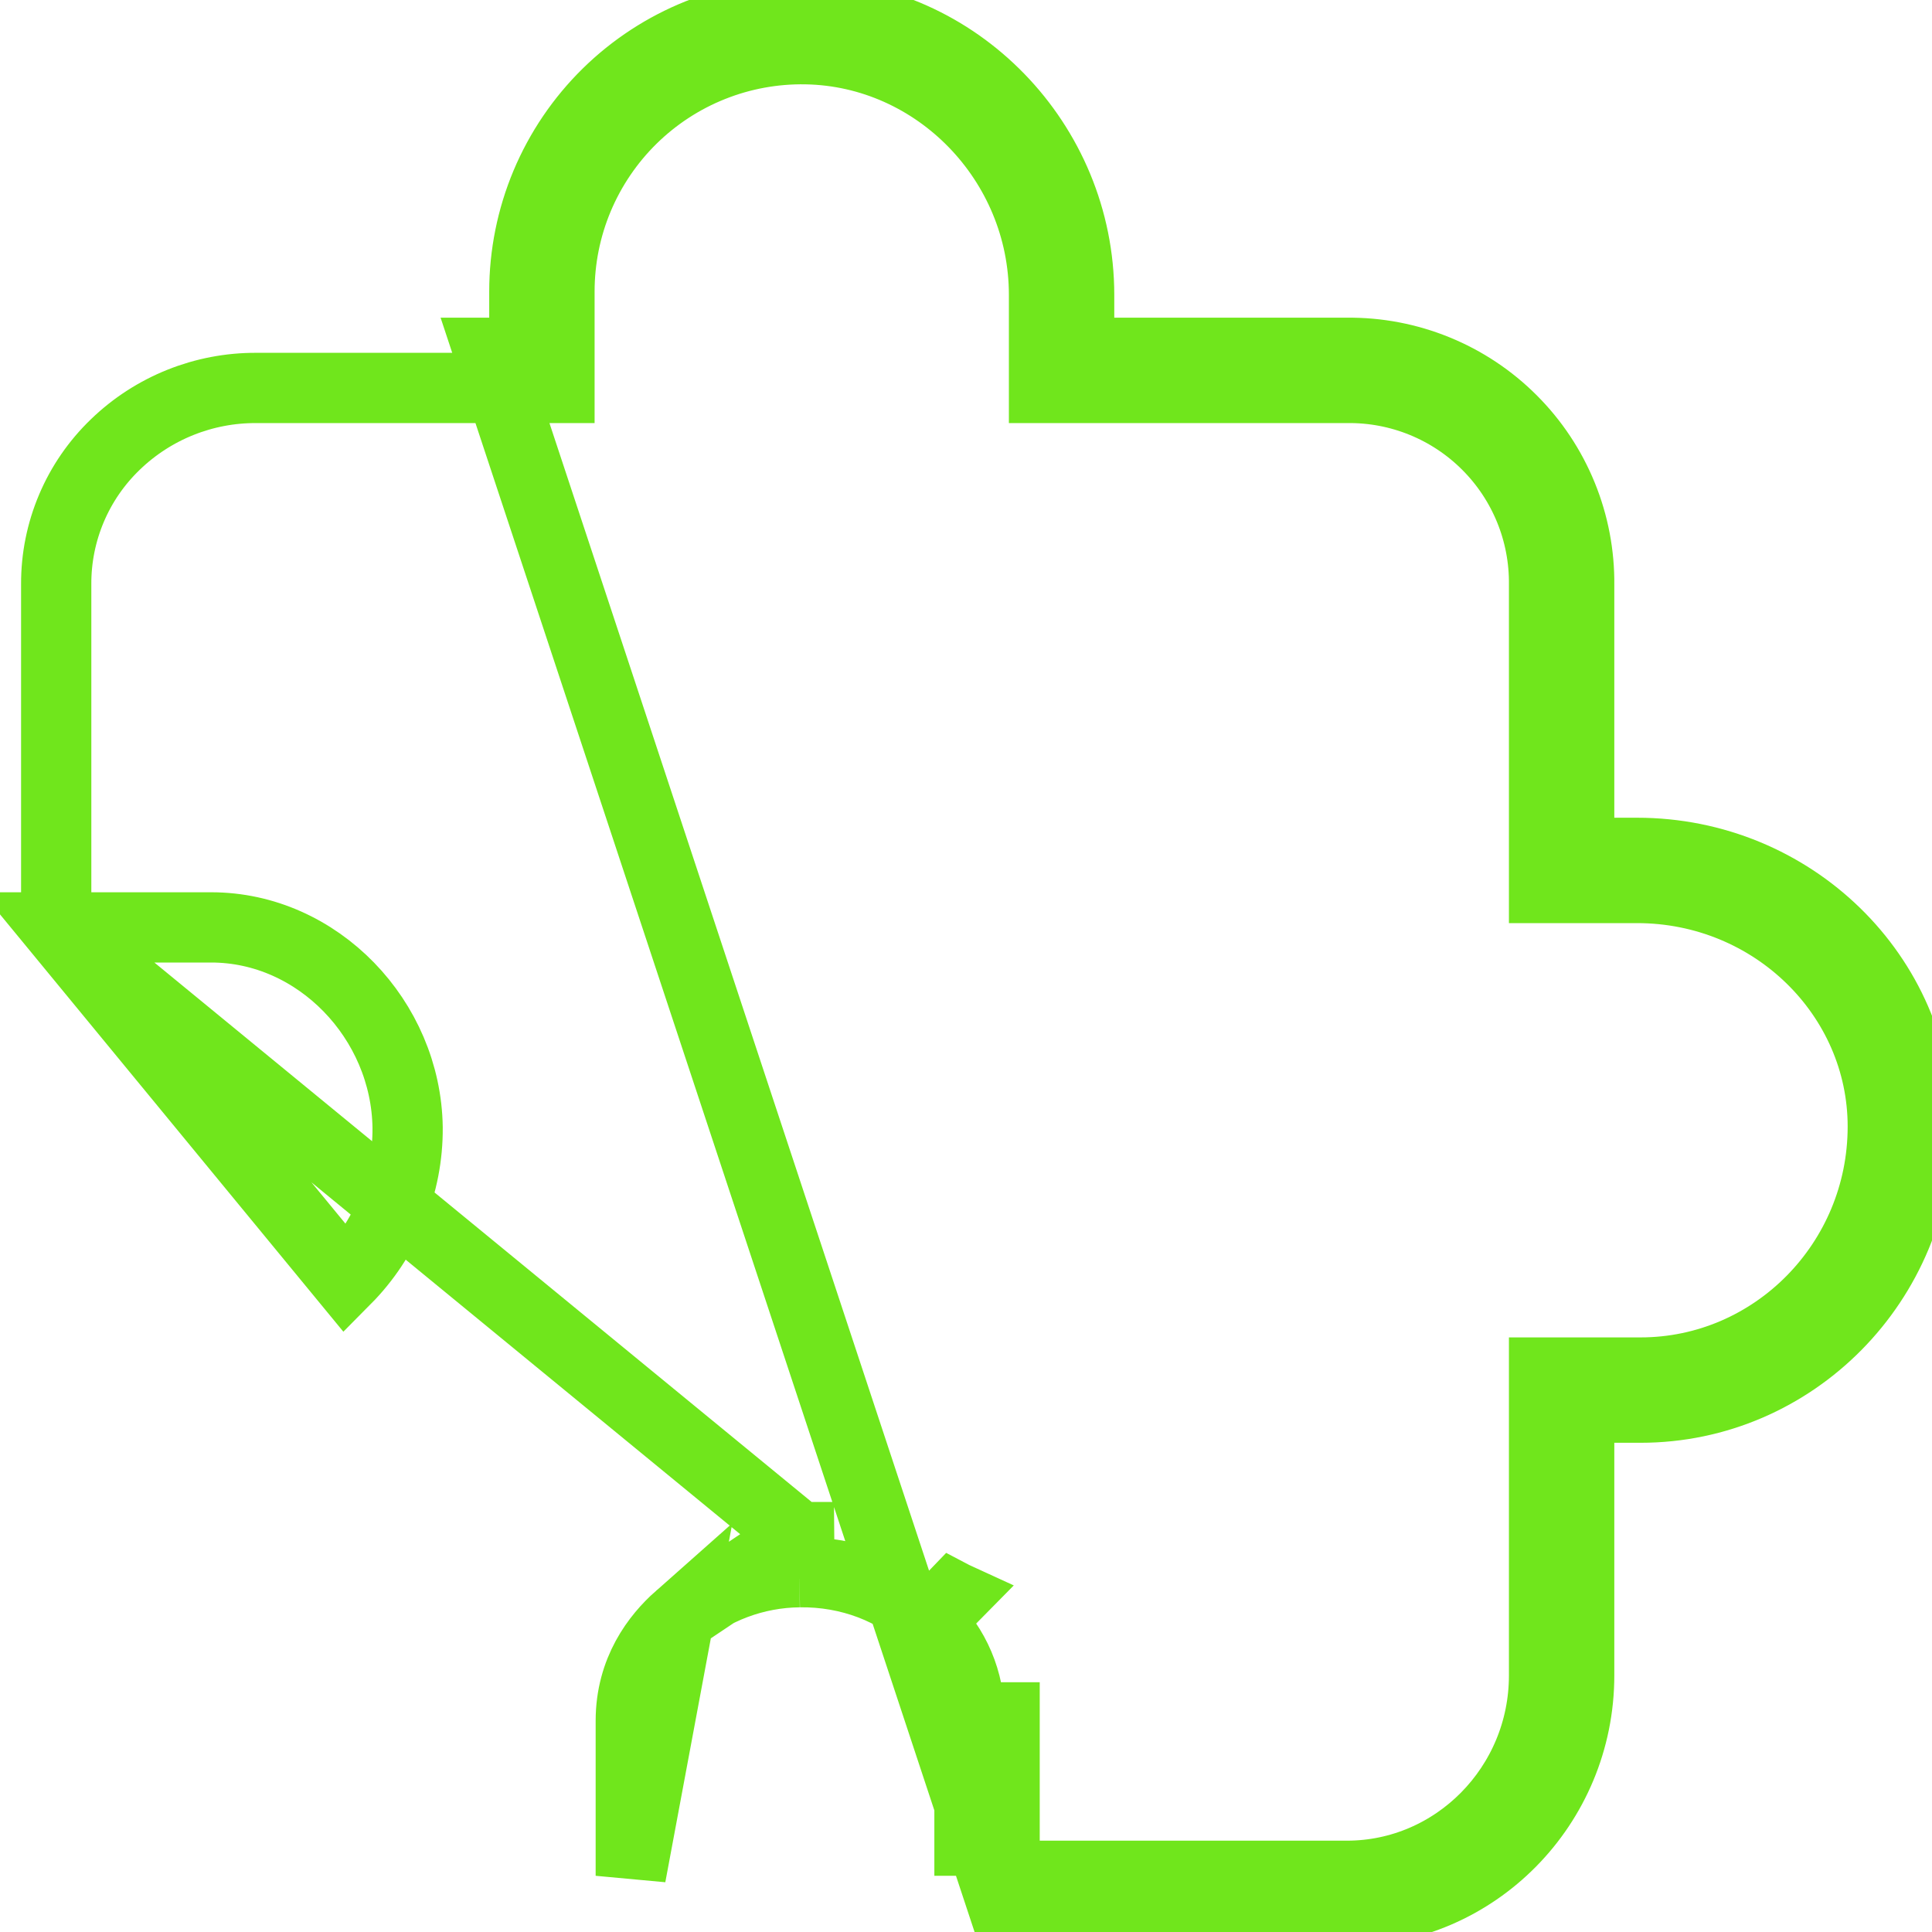
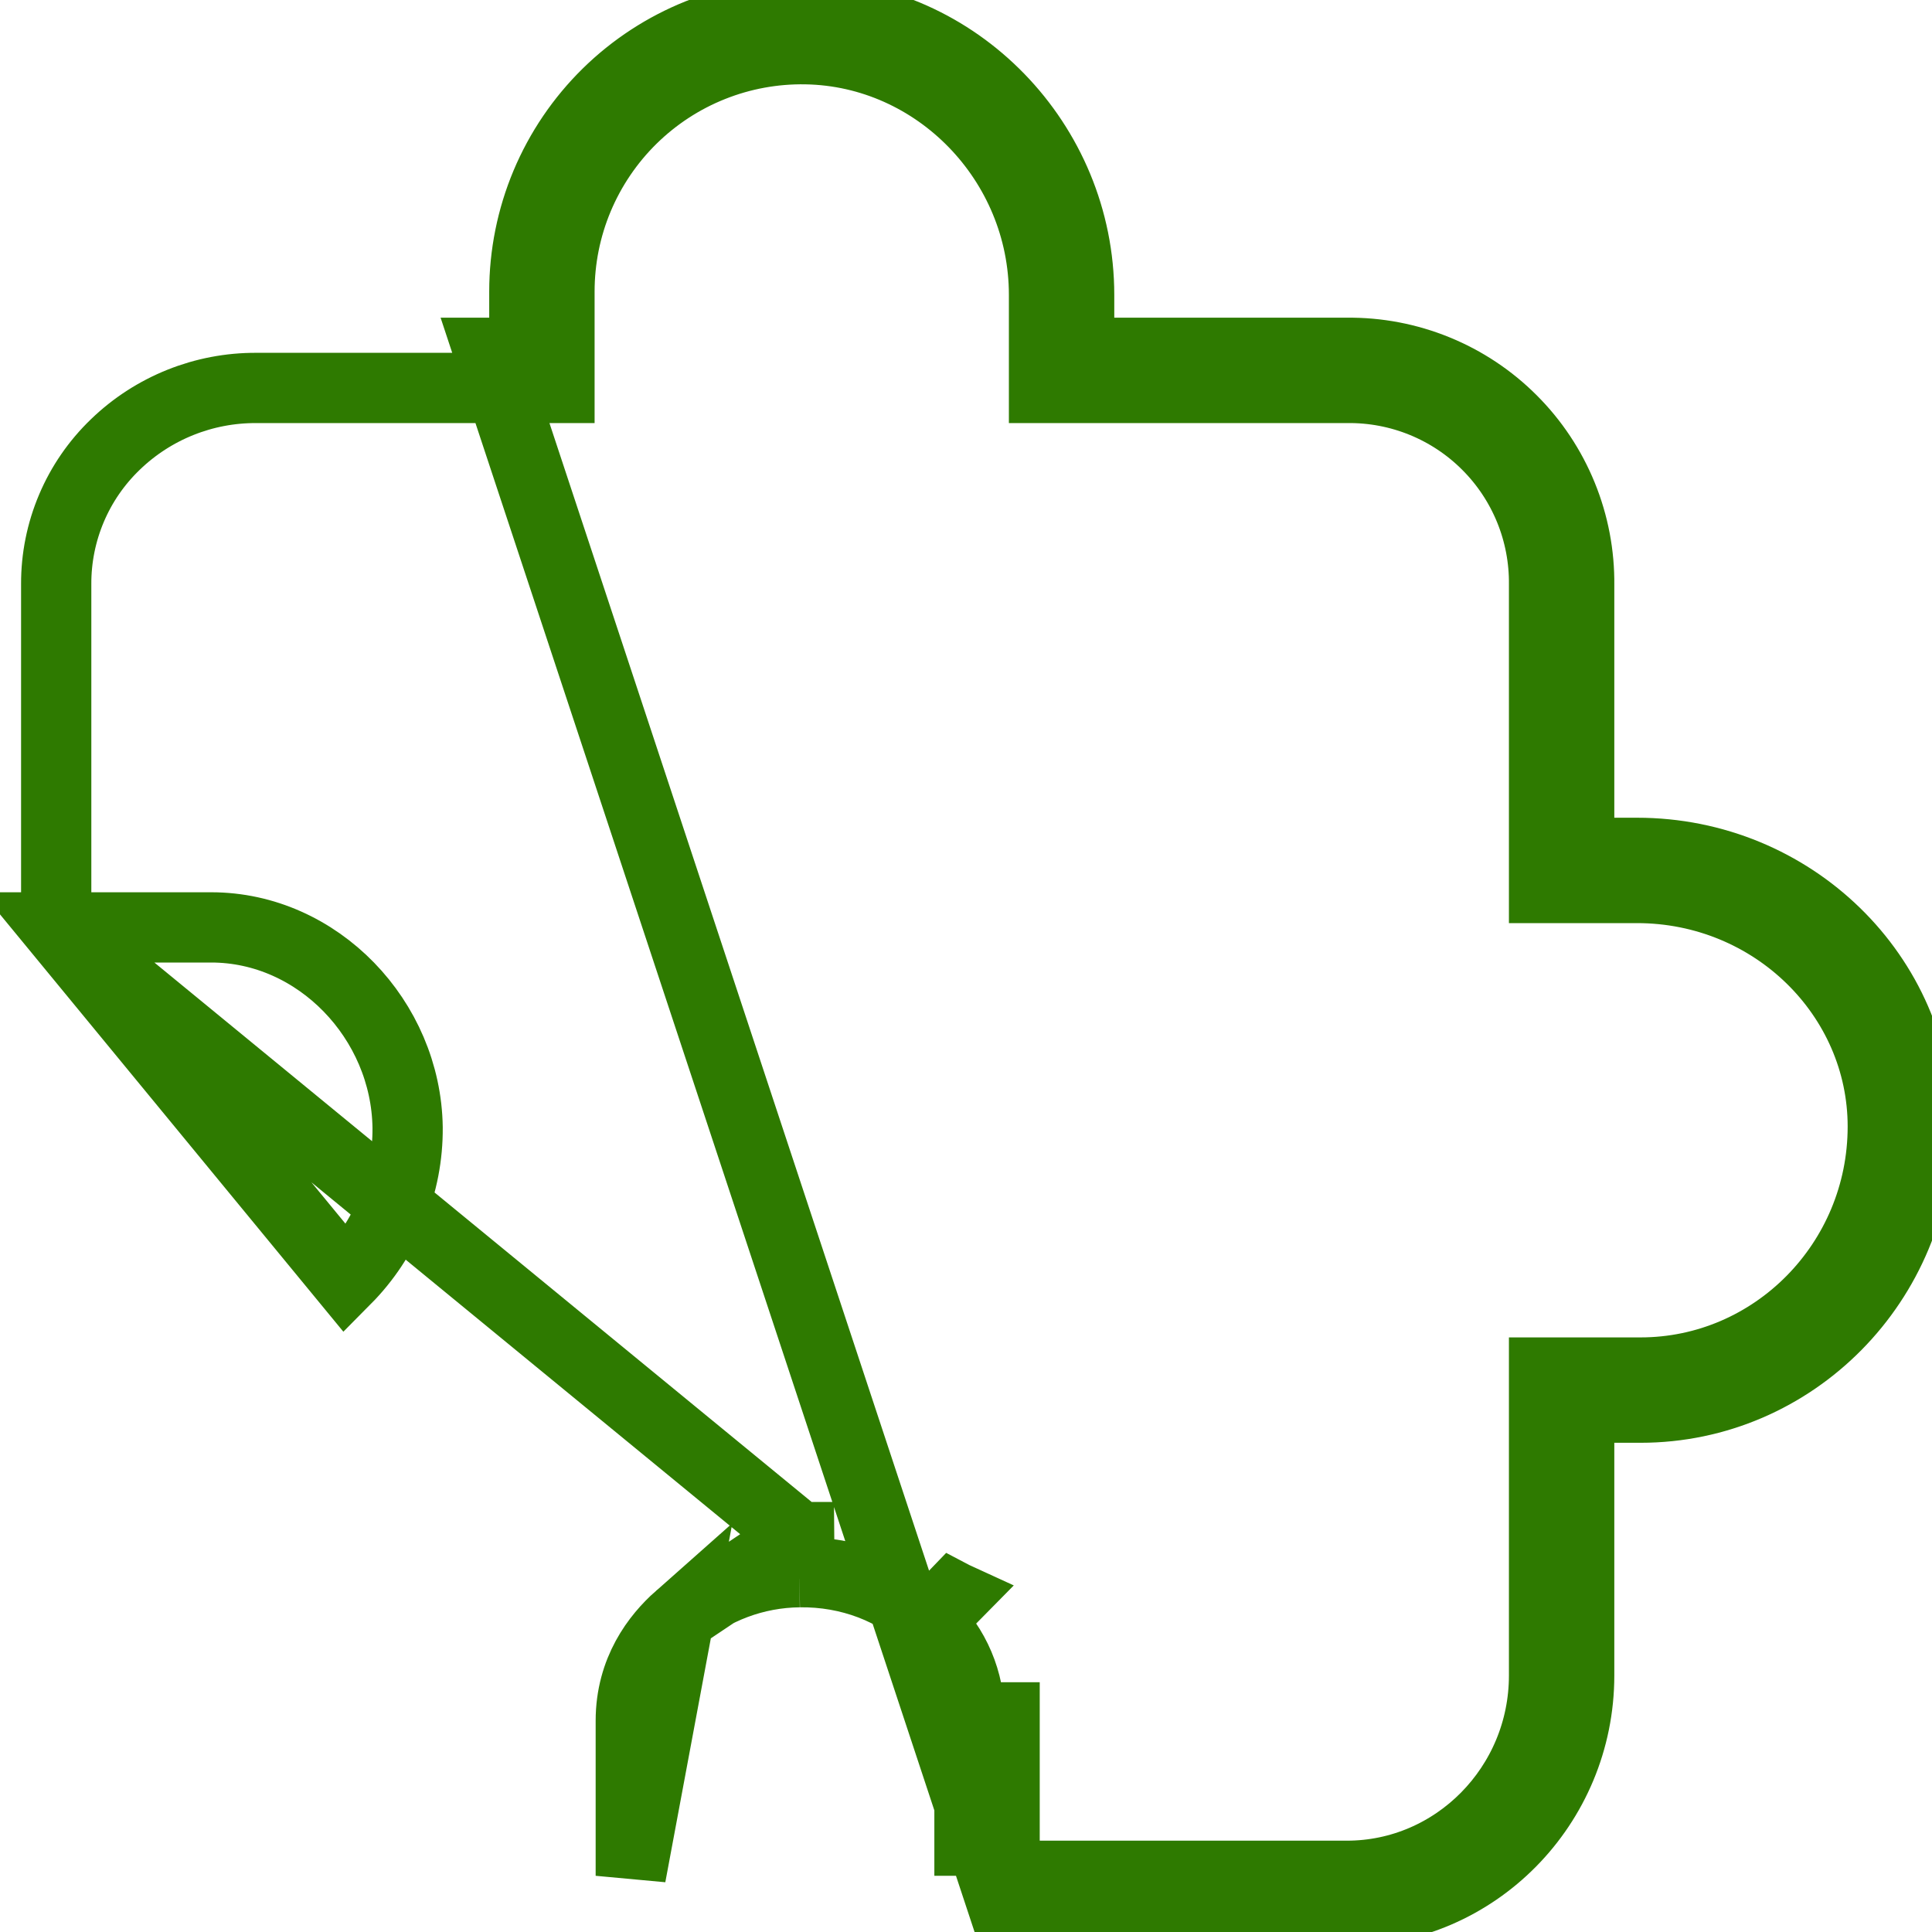
<svg xmlns="http://www.w3.org/2000/svg" width="55" height="55" viewBox="0 0 55 55" fill="none">
-   <path d="M1.6 26.401H6.013C9.05 26.401 11.561 29.034 11.604 32.097L11.604 32.104C11.61 32.904 11.457 33.697 11.155 34.438C10.853 35.179 10.407 35.853 9.844 36.421L1.6 26.401ZM1.6 26.401L1.6 16.632L1.6 16.628C1.597 15.886 1.745 15.151 2.035 14.467C2.324 13.784 2.75 13.167 3.285 12.653L3.287 12.651C4.363 11.613 5.803 11.036 7.299 11.044V11.044H7.304H14.927H15.927V10.044V8.298C15.927 7.382 16.109 6.475 16.463 5.631C16.818 4.786 17.337 4.02 17.99 3.378C18.644 2.736 19.418 2.23 20.269 1.891C21.12 1.551 22.03 1.385 22.946 1.401L22.946 1.401C26.667 1.466 29.721 4.596 29.721 8.396V10.044V11.044H30.721L38.344 11.044L38.355 11.044C39.092 11.036 39.824 11.175 40.508 11.454C41.191 11.733 41.812 12.145 42.333 12.667C42.855 13.188 43.267 13.809 43.546 14.492C43.825 15.176 43.964 15.908 43.956 16.645H43.956V16.656V24.279V25.279H44.956H46.603C50.484 25.279 53.599 28.351 53.599 32.07C53.599 35.943 50.492 39.073 46.702 39.073H44.956H43.956V40.073V47.696C43.956 50.853 41.425 53.4 38.344 53.4H28.599V48.892V48.89H27.599M1.6 26.401L22.747 43.757M27.599 48.89C27.601 48.381 27.5 47.876 27.301 47.407C27.102 46.938 26.811 46.514 26.444 46.16M27.599 48.89V53.4V48.89ZM26.444 46.16L27.146 45.448C27.144 45.447 27.143 45.445 27.141 45.444C27.14 45.443 27.139 45.441 27.137 45.44L26.444 46.16ZM26.444 46.16C25.519 45.249 24.174 44.737 22.759 44.757M22.759 44.757L22.75 43.757C22.749 43.757 22.748 43.757 22.747 43.757M22.759 44.757C21.5 44.769 20.286 45.224 19.33 46.043M22.759 44.757L22.744 43.757C22.745 43.757 22.746 43.757 22.747 43.757M22.747 43.757L19.33 46.043M19.33 46.043C18.703 46.598 17.957 47.557 17.957 48.987V53.4L19.33 46.043ZM38.344 54.4H28.599L13.927 10.044H14.927V9.044V8.298C14.927 7.25 15.136 6.211 15.541 5.244C15.947 4.277 16.541 3.4 17.289 2.665C18.038 1.929 18.925 1.351 19.899 0.962C20.873 0.573 21.915 0.383 22.964 0.401C27.241 0.476 30.721 4.063 30.721 8.396V9.044V10.044H31.721H38.344C39.215 10.034 40.079 10.199 40.885 10.528C41.692 10.857 42.425 11.344 43.04 11.96C43.656 12.575 44.143 13.308 44.472 14.115C44.801 14.921 44.966 15.785 44.956 16.656V23.279V24.279H45.956H46.603C51.012 24.279 54.599 27.774 54.599 32.07C54.599 36.483 51.056 40.073 46.702 40.073H45.956H44.956V41.073V47.696C44.956 51.393 41.99 54.4 38.344 54.4Z" stroke="#70E61C" stroke-width="2" />
+   <path d="M1.6 26.401H6.013C9.05 26.401 11.561 29.034 11.604 32.097L11.604 32.104C11.61 32.904 11.457 33.697 11.155 34.438C10.853 35.179 10.407 35.853 9.844 36.421L1.6 26.401ZM1.6 26.401L1.6 16.632L1.6 16.628C1.597 15.886 1.745 15.151 2.035 14.467C2.324 13.784 2.75 13.167 3.285 12.653L3.287 12.651C4.363 11.613 5.803 11.036 7.299 11.044V11.044H7.304H14.927H15.927V10.044V8.298C15.927 7.382 16.109 6.475 16.463 5.631C16.818 4.786 17.337 4.02 17.99 3.378C18.644 2.736 19.418 2.23 20.269 1.891C21.12 1.551 22.03 1.385 22.946 1.401L22.946 1.401C26.667 1.466 29.721 4.596 29.721 8.396V10.044V11.044H30.721L38.344 11.044L38.355 11.044C39.092 11.036 39.824 11.175 40.508 11.454C41.191 11.733 41.812 12.145 42.333 12.667C42.855 13.188 43.267 13.809 43.546 14.492C43.825 15.176 43.964 15.908 43.956 16.645H43.956V16.656V24.279V25.279H44.956H46.603C50.484 25.279 53.599 28.351 53.599 32.07C53.599 35.943 50.492 39.073 46.702 39.073H44.956H43.956V40.073V47.696C43.956 50.853 41.425 53.4 38.344 53.4H28.599V48.892V48.89H27.599M1.6 26.401L22.747 43.757M27.599 48.89C27.601 48.381 27.5 47.876 27.301 47.407C27.102 46.938 26.811 46.514 26.444 46.16M27.599 48.89V53.4V48.89ZM26.444 46.16L27.146 45.448C27.144 45.447 27.143 45.445 27.141 45.444C27.14 45.443 27.139 45.441 27.137 45.44L26.444 46.16ZM26.444 46.16C25.519 45.249 24.174 44.737 22.759 44.757M22.759 44.757L22.75 43.757C22.749 43.757 22.748 43.757 22.747 43.757M22.759 44.757C21.5 44.769 20.286 45.224 19.33 46.043M22.759 44.757L22.744 43.757C22.745 43.757 22.746 43.757 22.747 43.757M22.747 43.757L19.33 46.043M19.33 46.043C18.703 46.598 17.957 47.557 17.957 48.987V53.4L19.33 46.043ZM38.344 54.4H28.599L13.927 10.044H14.927V9.044V8.298C14.927 7.25 15.136 6.211 15.541 5.244C15.947 4.277 16.541 3.4 17.289 2.665C18.038 1.929 18.925 1.351 19.899 0.962C20.873 0.573 21.915 0.383 22.964 0.401C27.241 0.476 30.721 4.063 30.721 8.396V9.044V10.044H31.721H38.344C39.215 10.034 40.079 10.199 40.885 10.528C41.692 10.857 42.425 11.344 43.04 11.96C43.656 12.575 44.143 13.308 44.472 14.115C44.801 14.921 44.966 15.785 44.956 16.656V23.279V24.279H45.956H46.603C51.012 24.279 54.599 27.774 54.599 32.07C54.599 36.483 51.056 40.073 46.702 40.073H45.956H44.956V41.073V47.696C44.956 51.393 41.99 54.4 38.344 54.4Z" stroke="#2E7A00" stroke-width="2" />
</svg>
